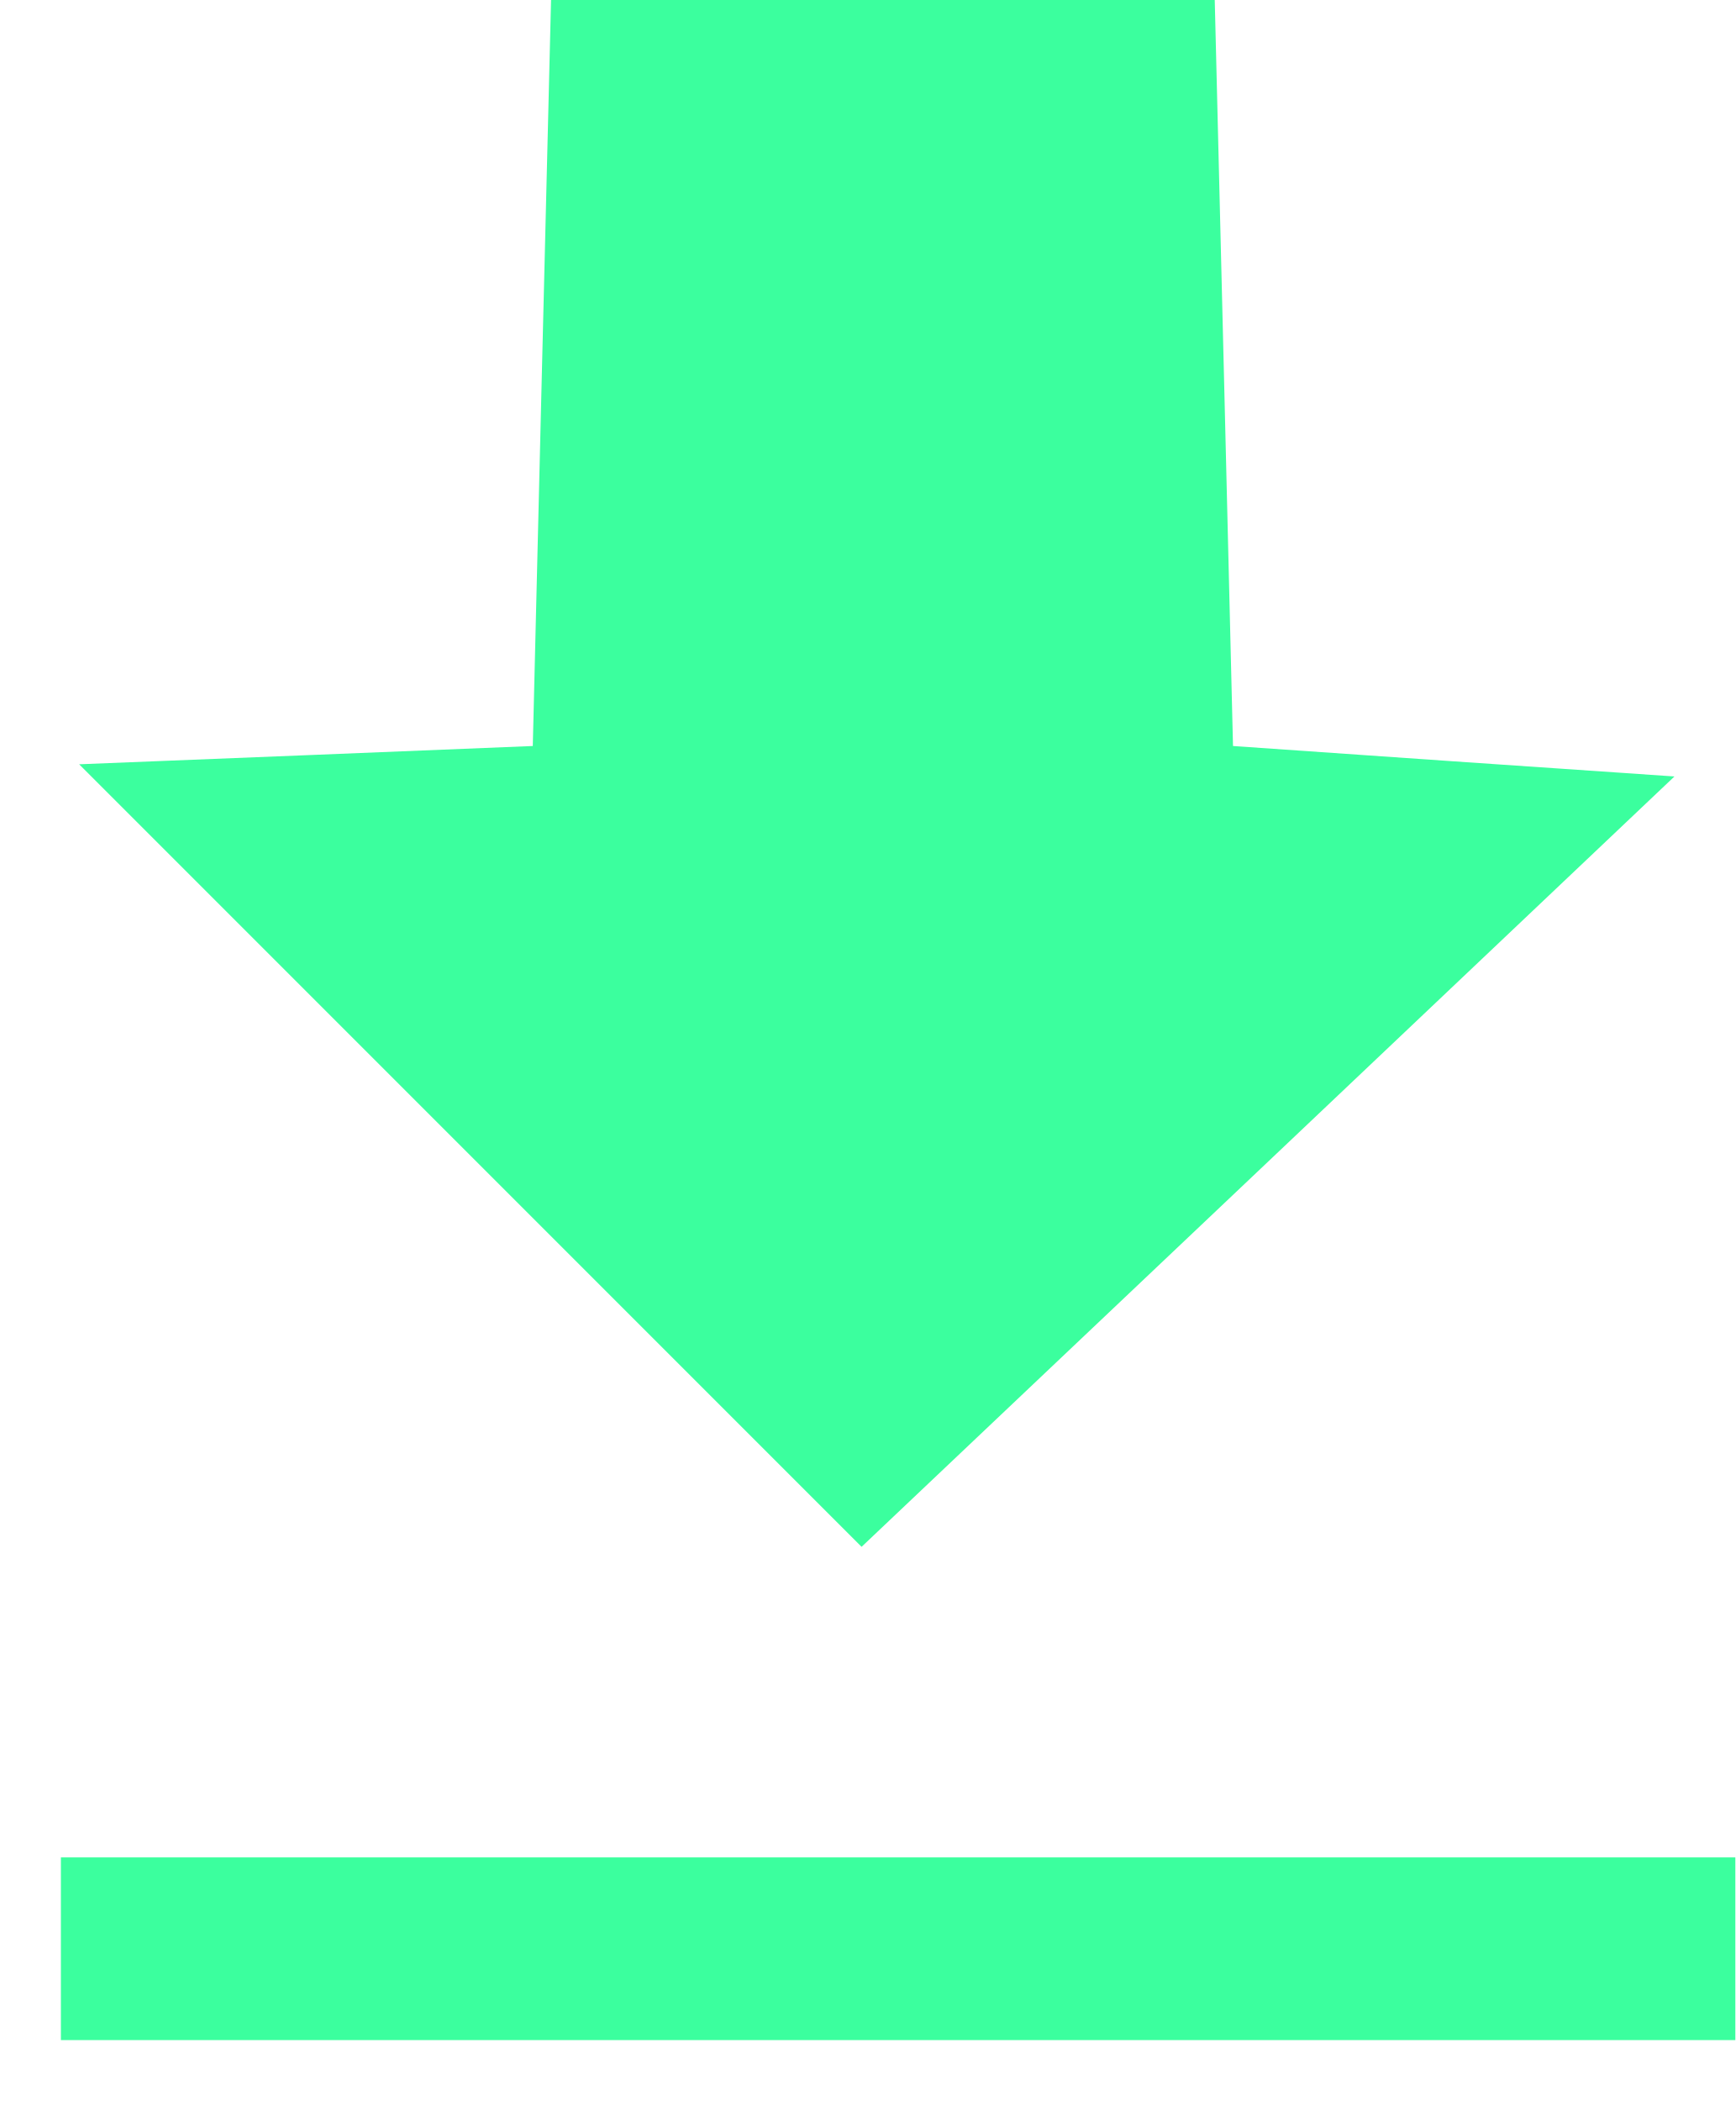
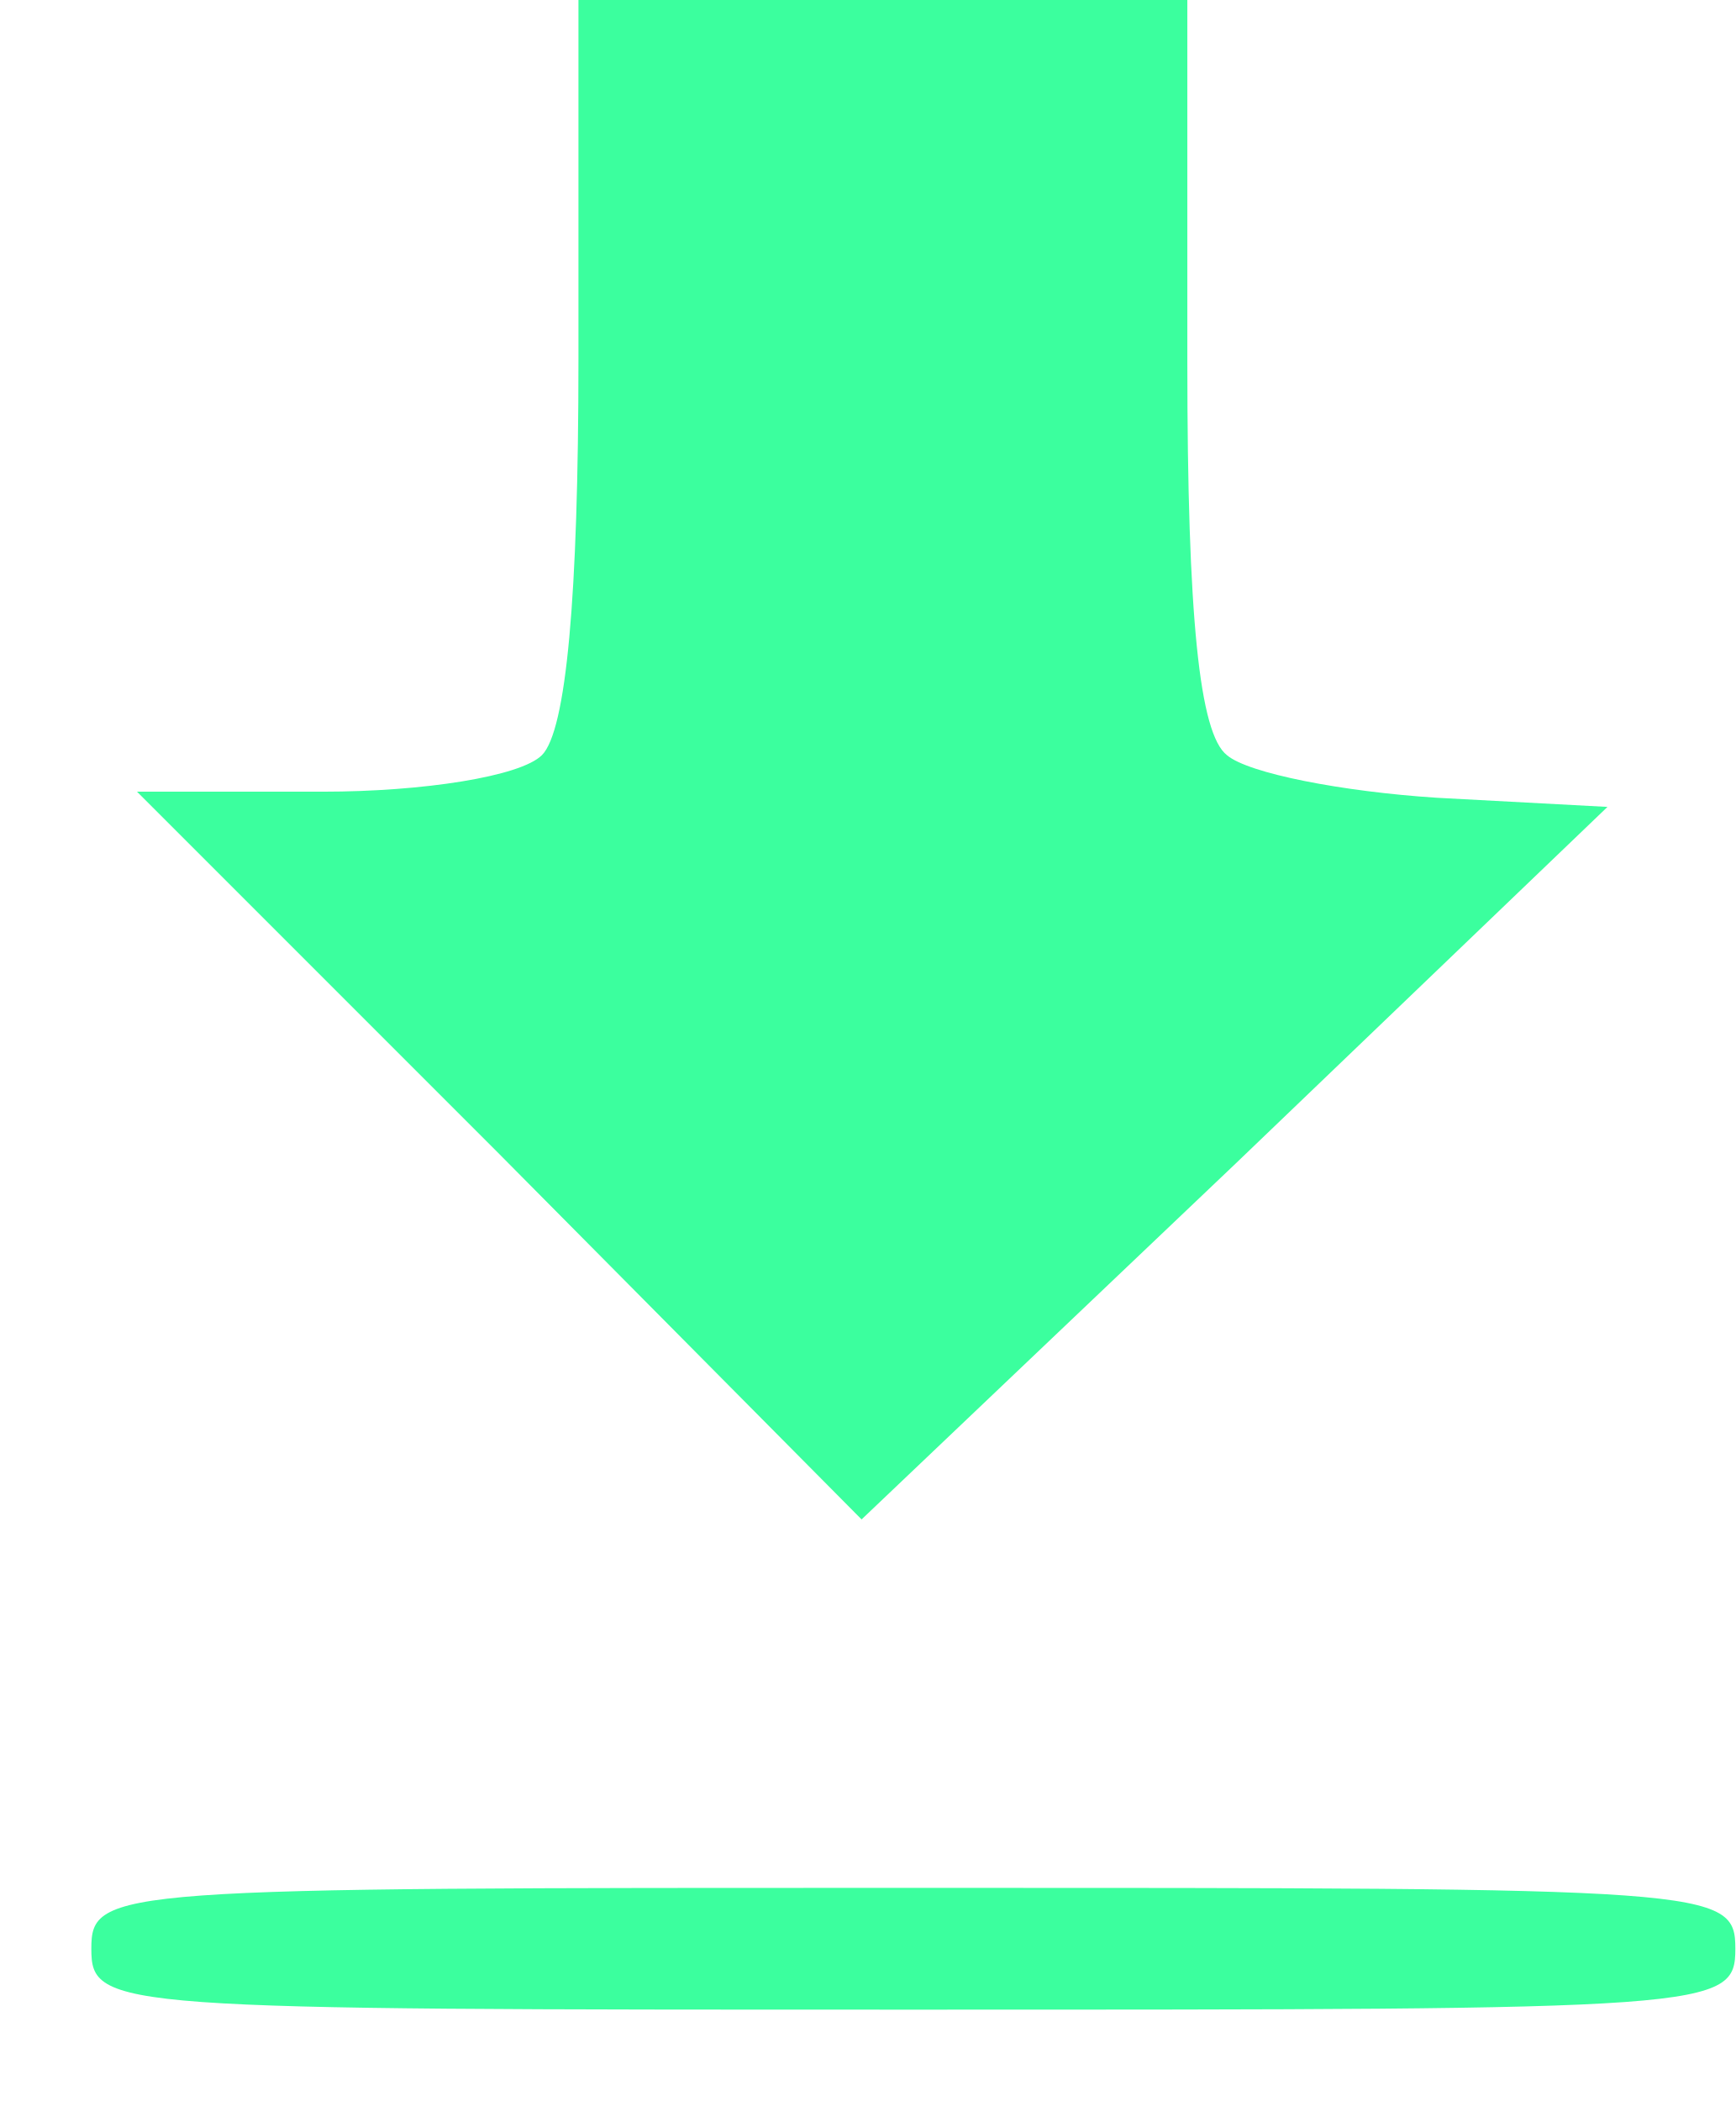
<svg xmlns="http://www.w3.org/2000/svg" viewBox="0 0 57 69" preserveAspectRatio="xMidYMid meet">
  <g transform="translate(0,69) scale(0.1,-0.1)" fill="#3bff9e">
-     <path d="M178 568 l-3 -123 -74 -3 -75 -3 129 -129 128 -128 133 126 134 127 -73 5 -72 5 -3 123 -3 122 -109 0 -109 0 -3 -122z M20 50 l0 -30 275 0 275 0 0 30 0 30 -275 0 -275 0 0 -30z" />
+     <path d="M190 572 c0 -78 -4 -122 -12 -130 -7 -7 -39 -12 -72 -12 l-61 0 119 -119 119 -120 123 117 122 117 -56 3 c-31 2 -62 8 -69 14 -9 7 -13 45 -13 129 l0 119 -100 0 -100 0 0 -118z M30 50 c0 -20 7 -20 270 -20 263 0 270 0 270 20 0 20 -7 20 -270 20 -263 0 -270 0 -270 -20z" />
  </g>
</svg>
